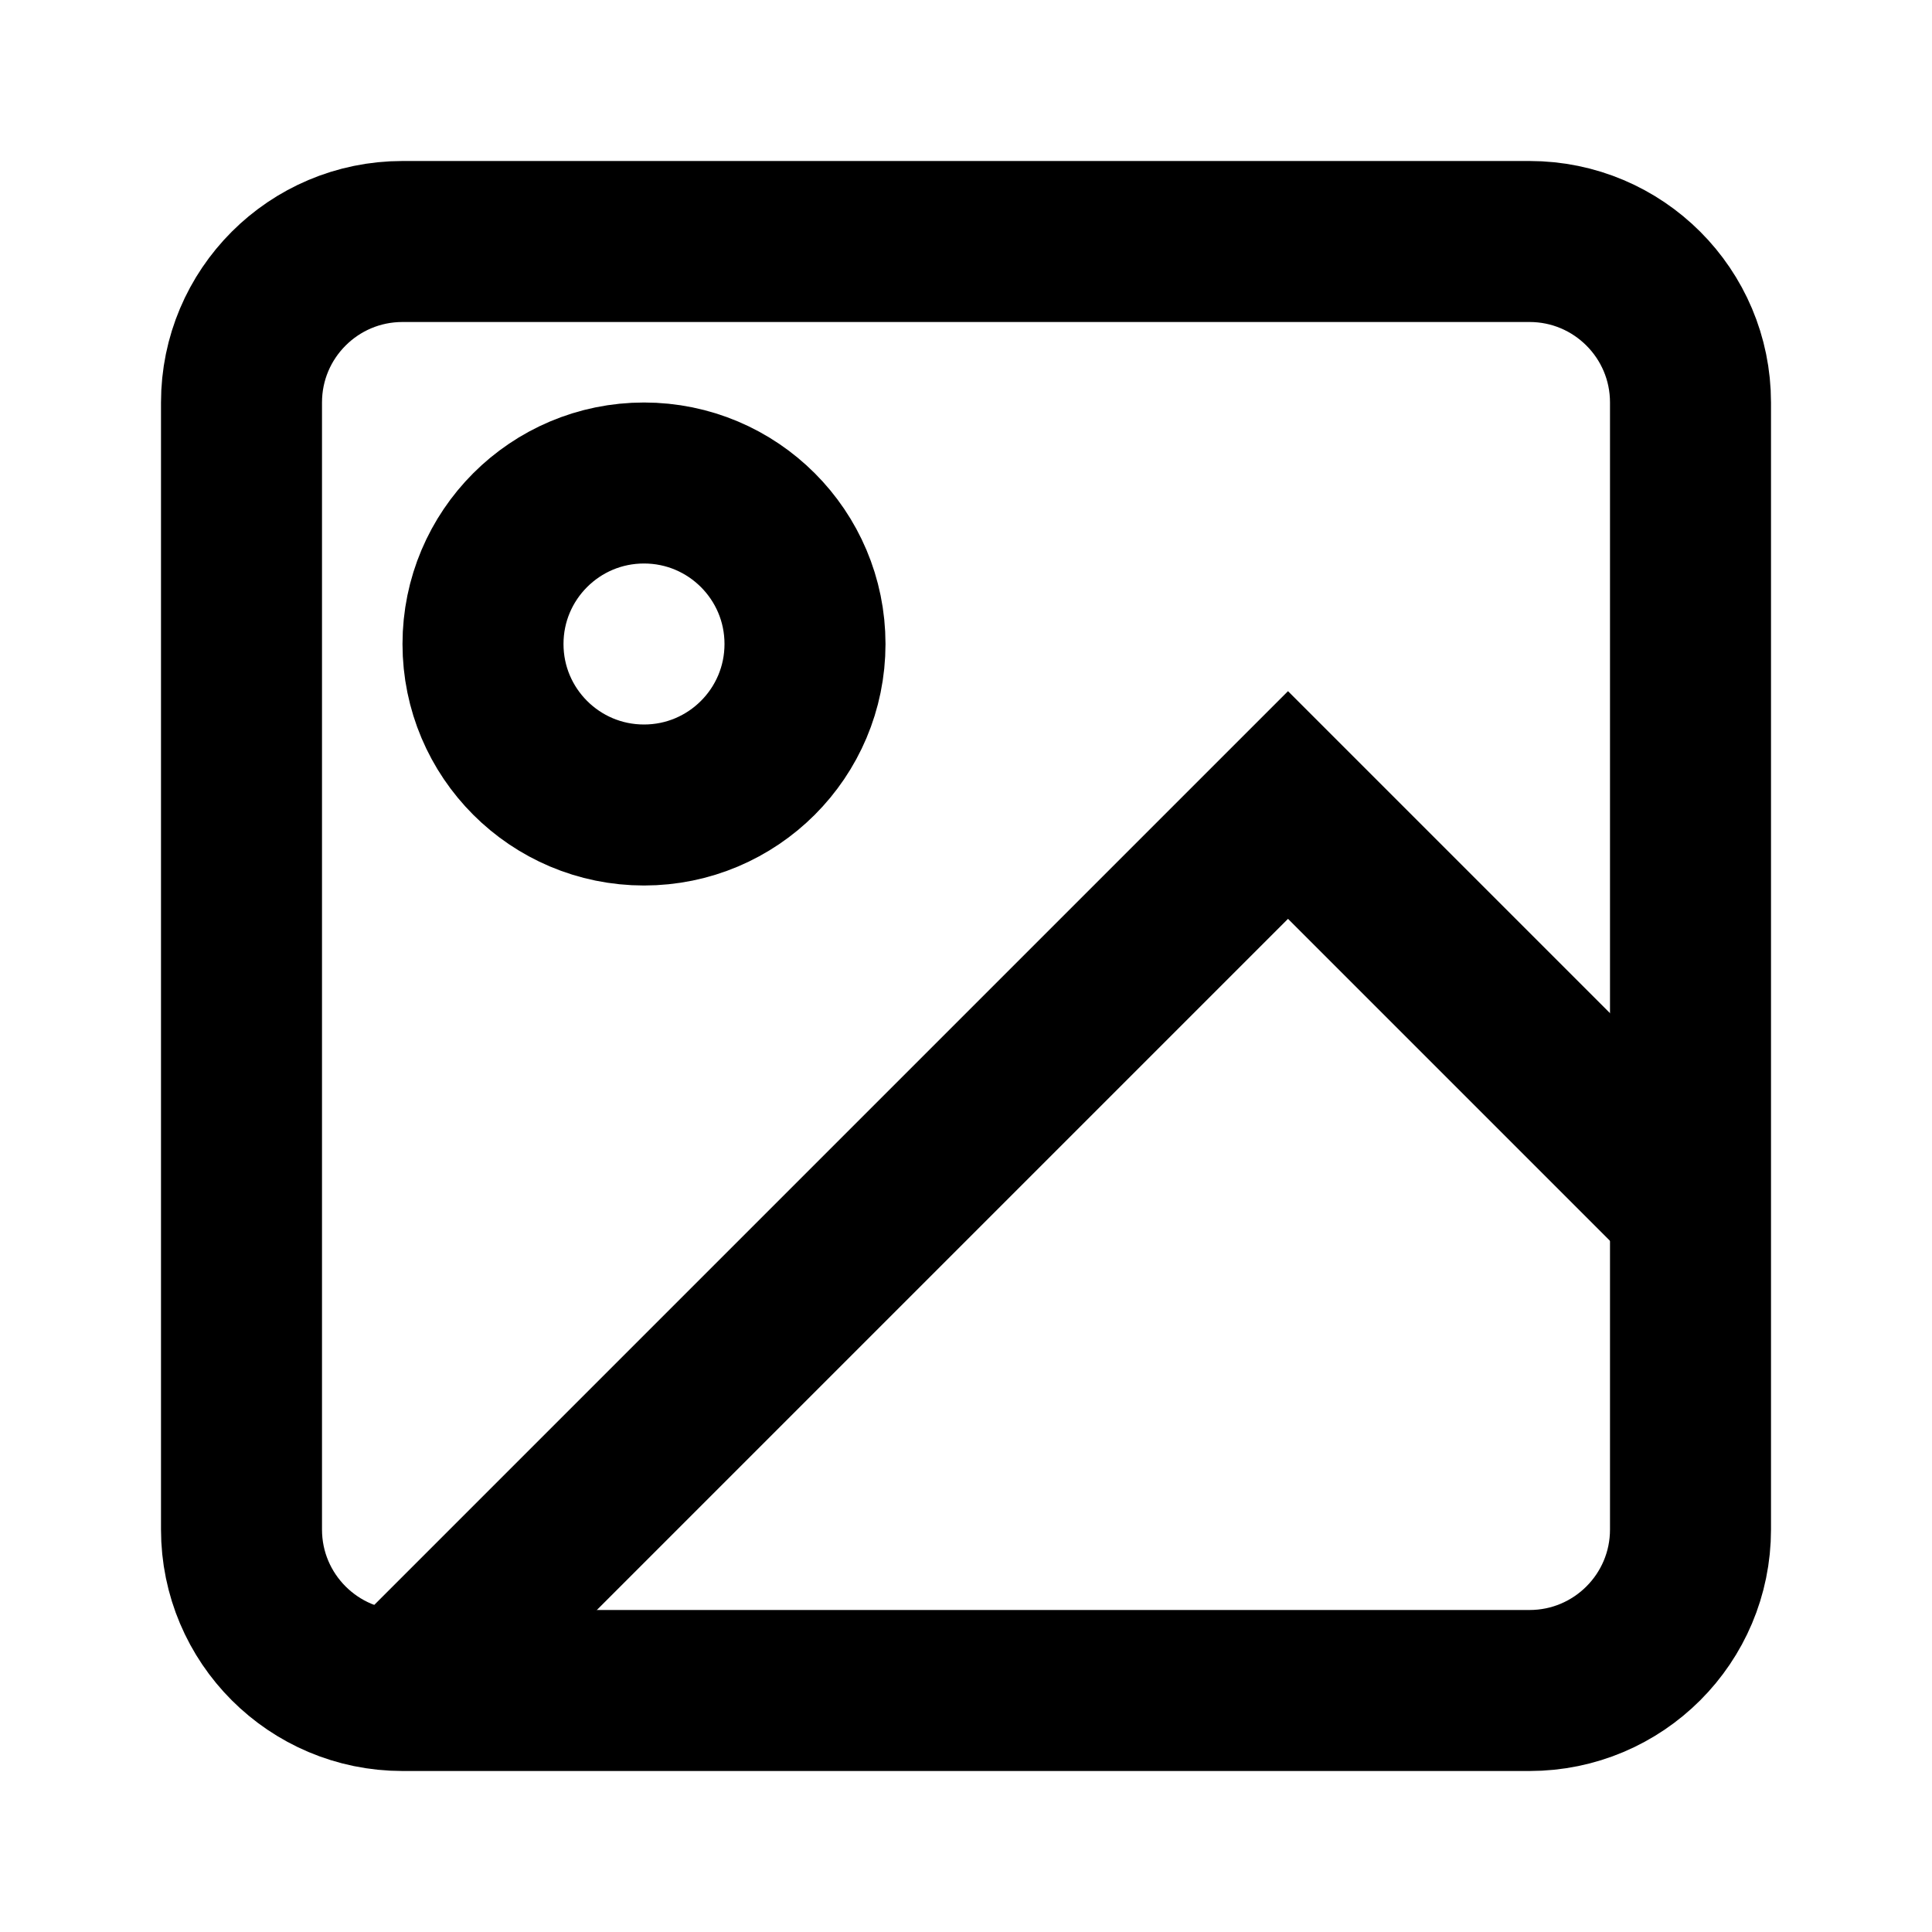
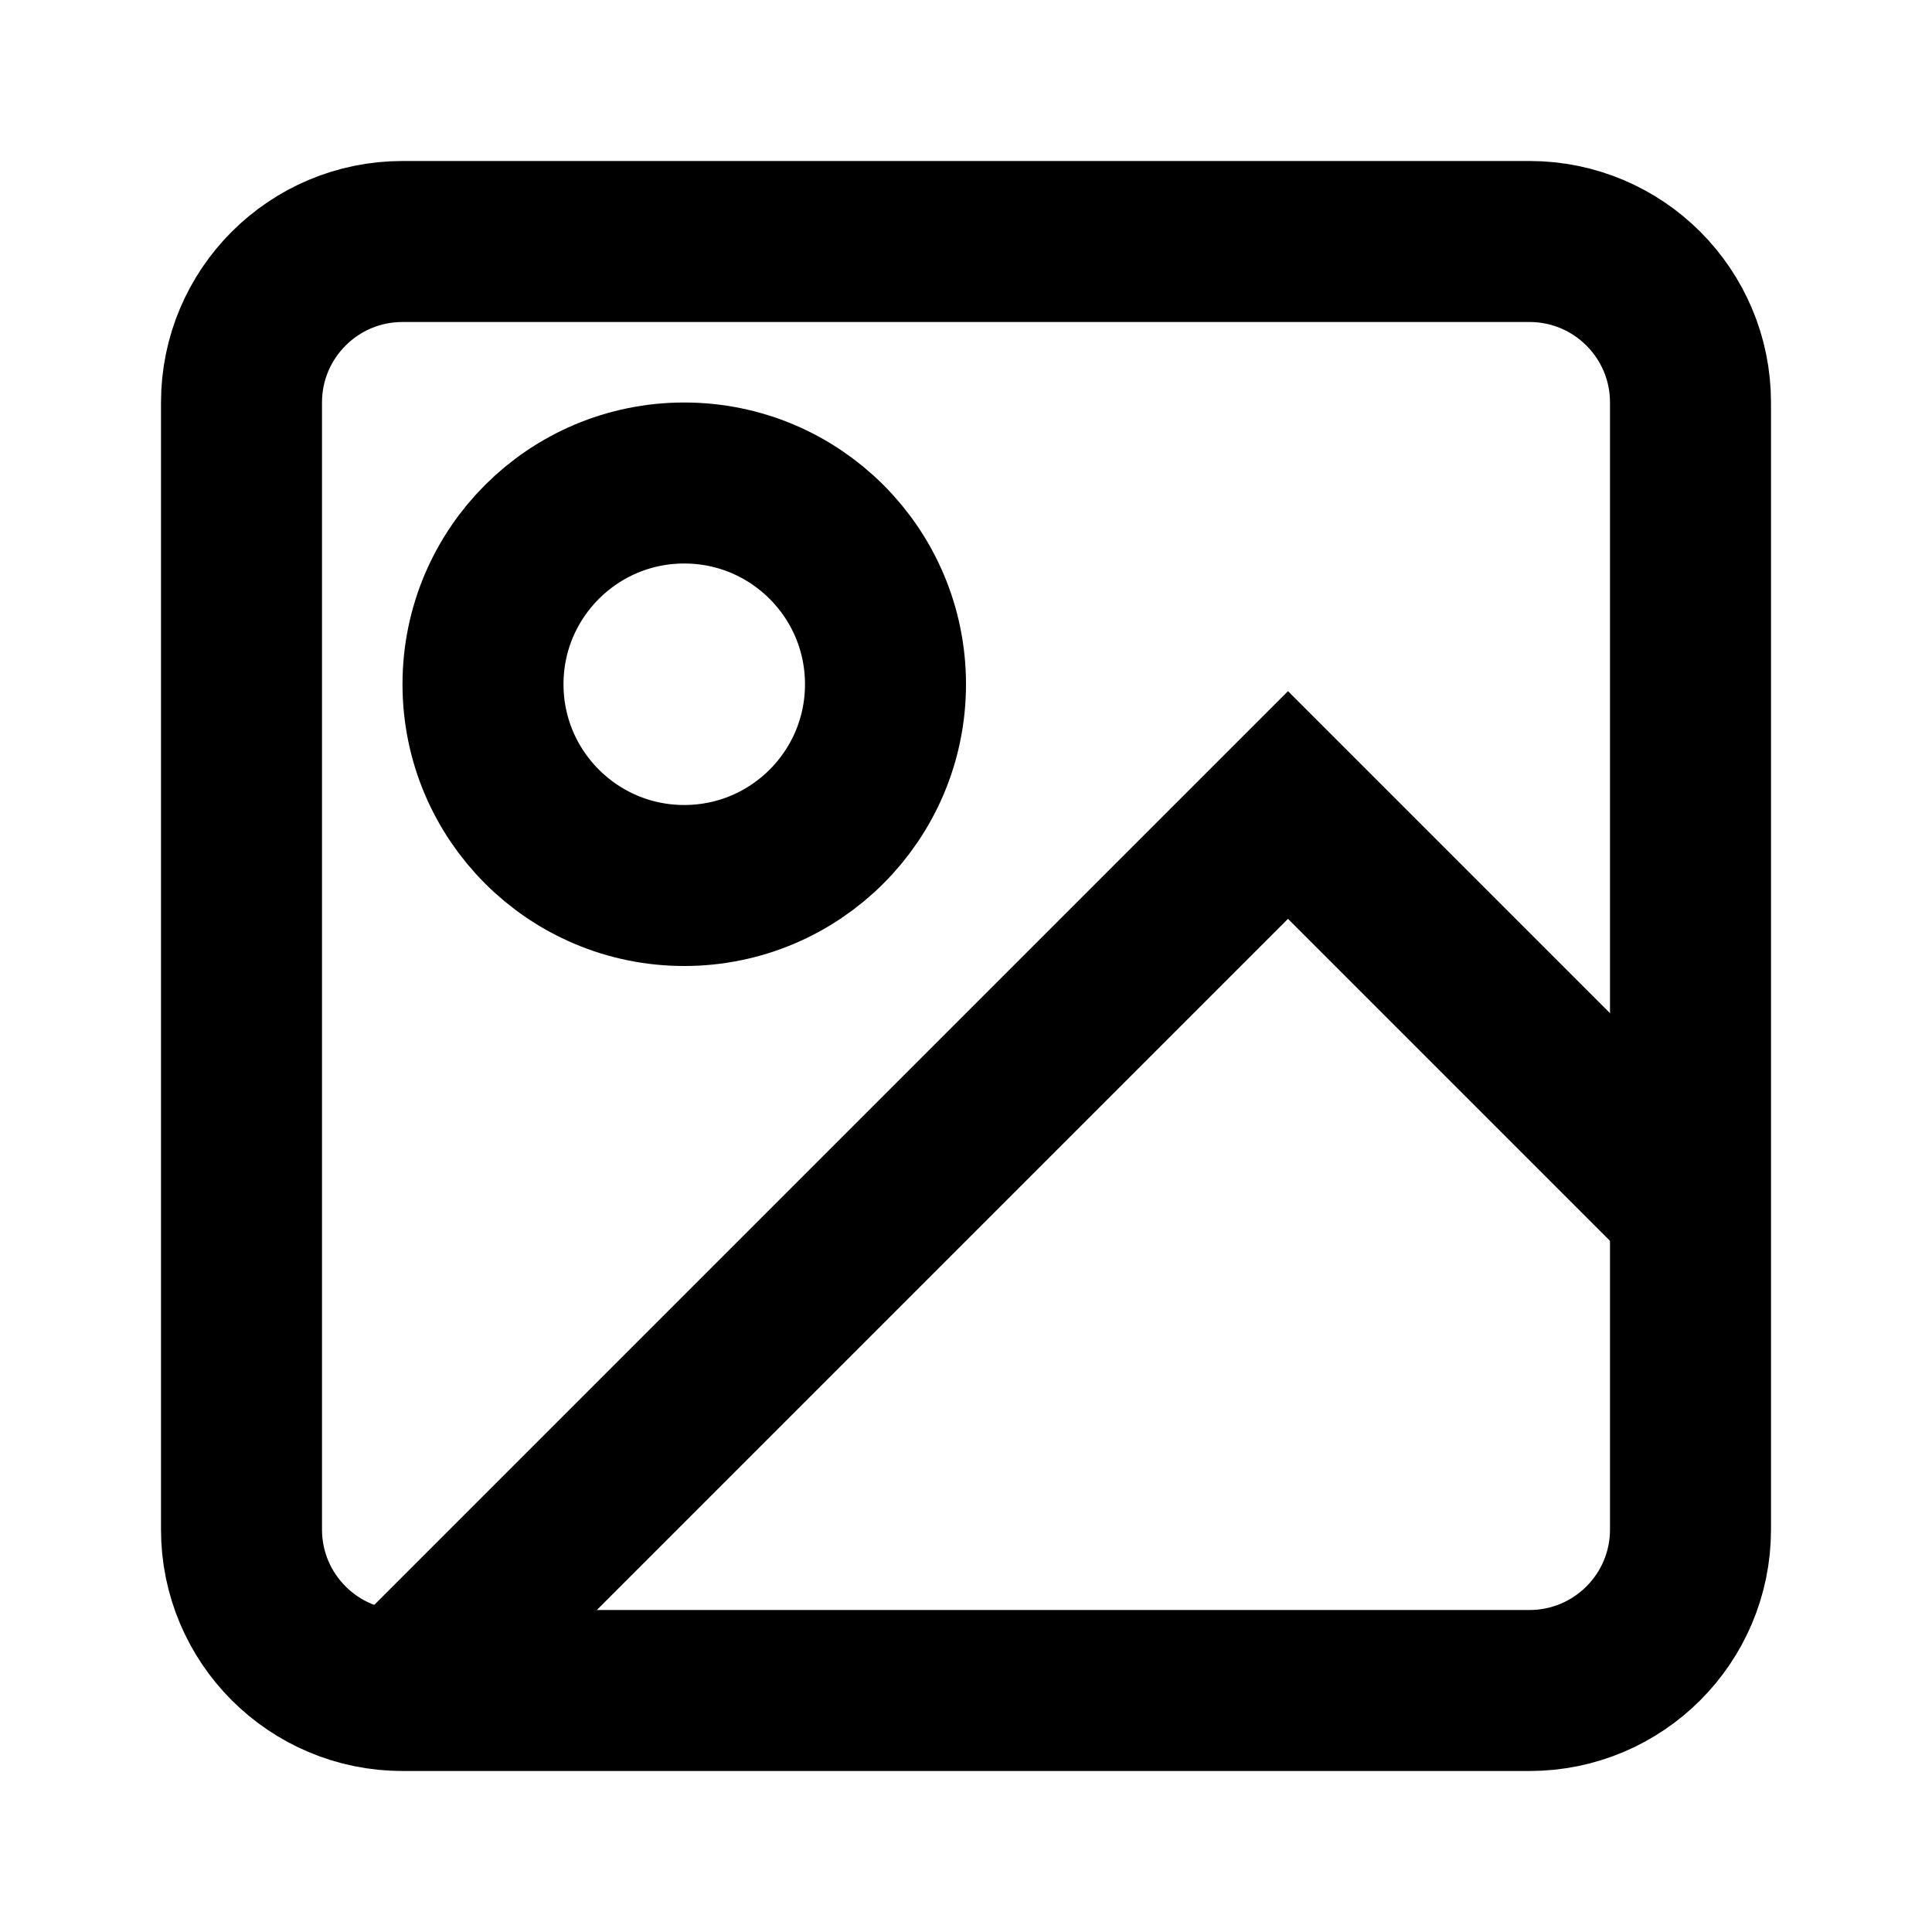
<svg width="48" height="48" viewBox="0 0 24 24" fill="none" stroke="currentColor" stroke-width="2">
  <rect x="3" y="3" width="18" height="18" rx="2" />
-   <circle cx="8" cy="8" r="2" />
+   <circle cx="8.5" cy="8.5" r="2.5" />
  <path d="M21 15l-5-5L5 21" />
</svg>
